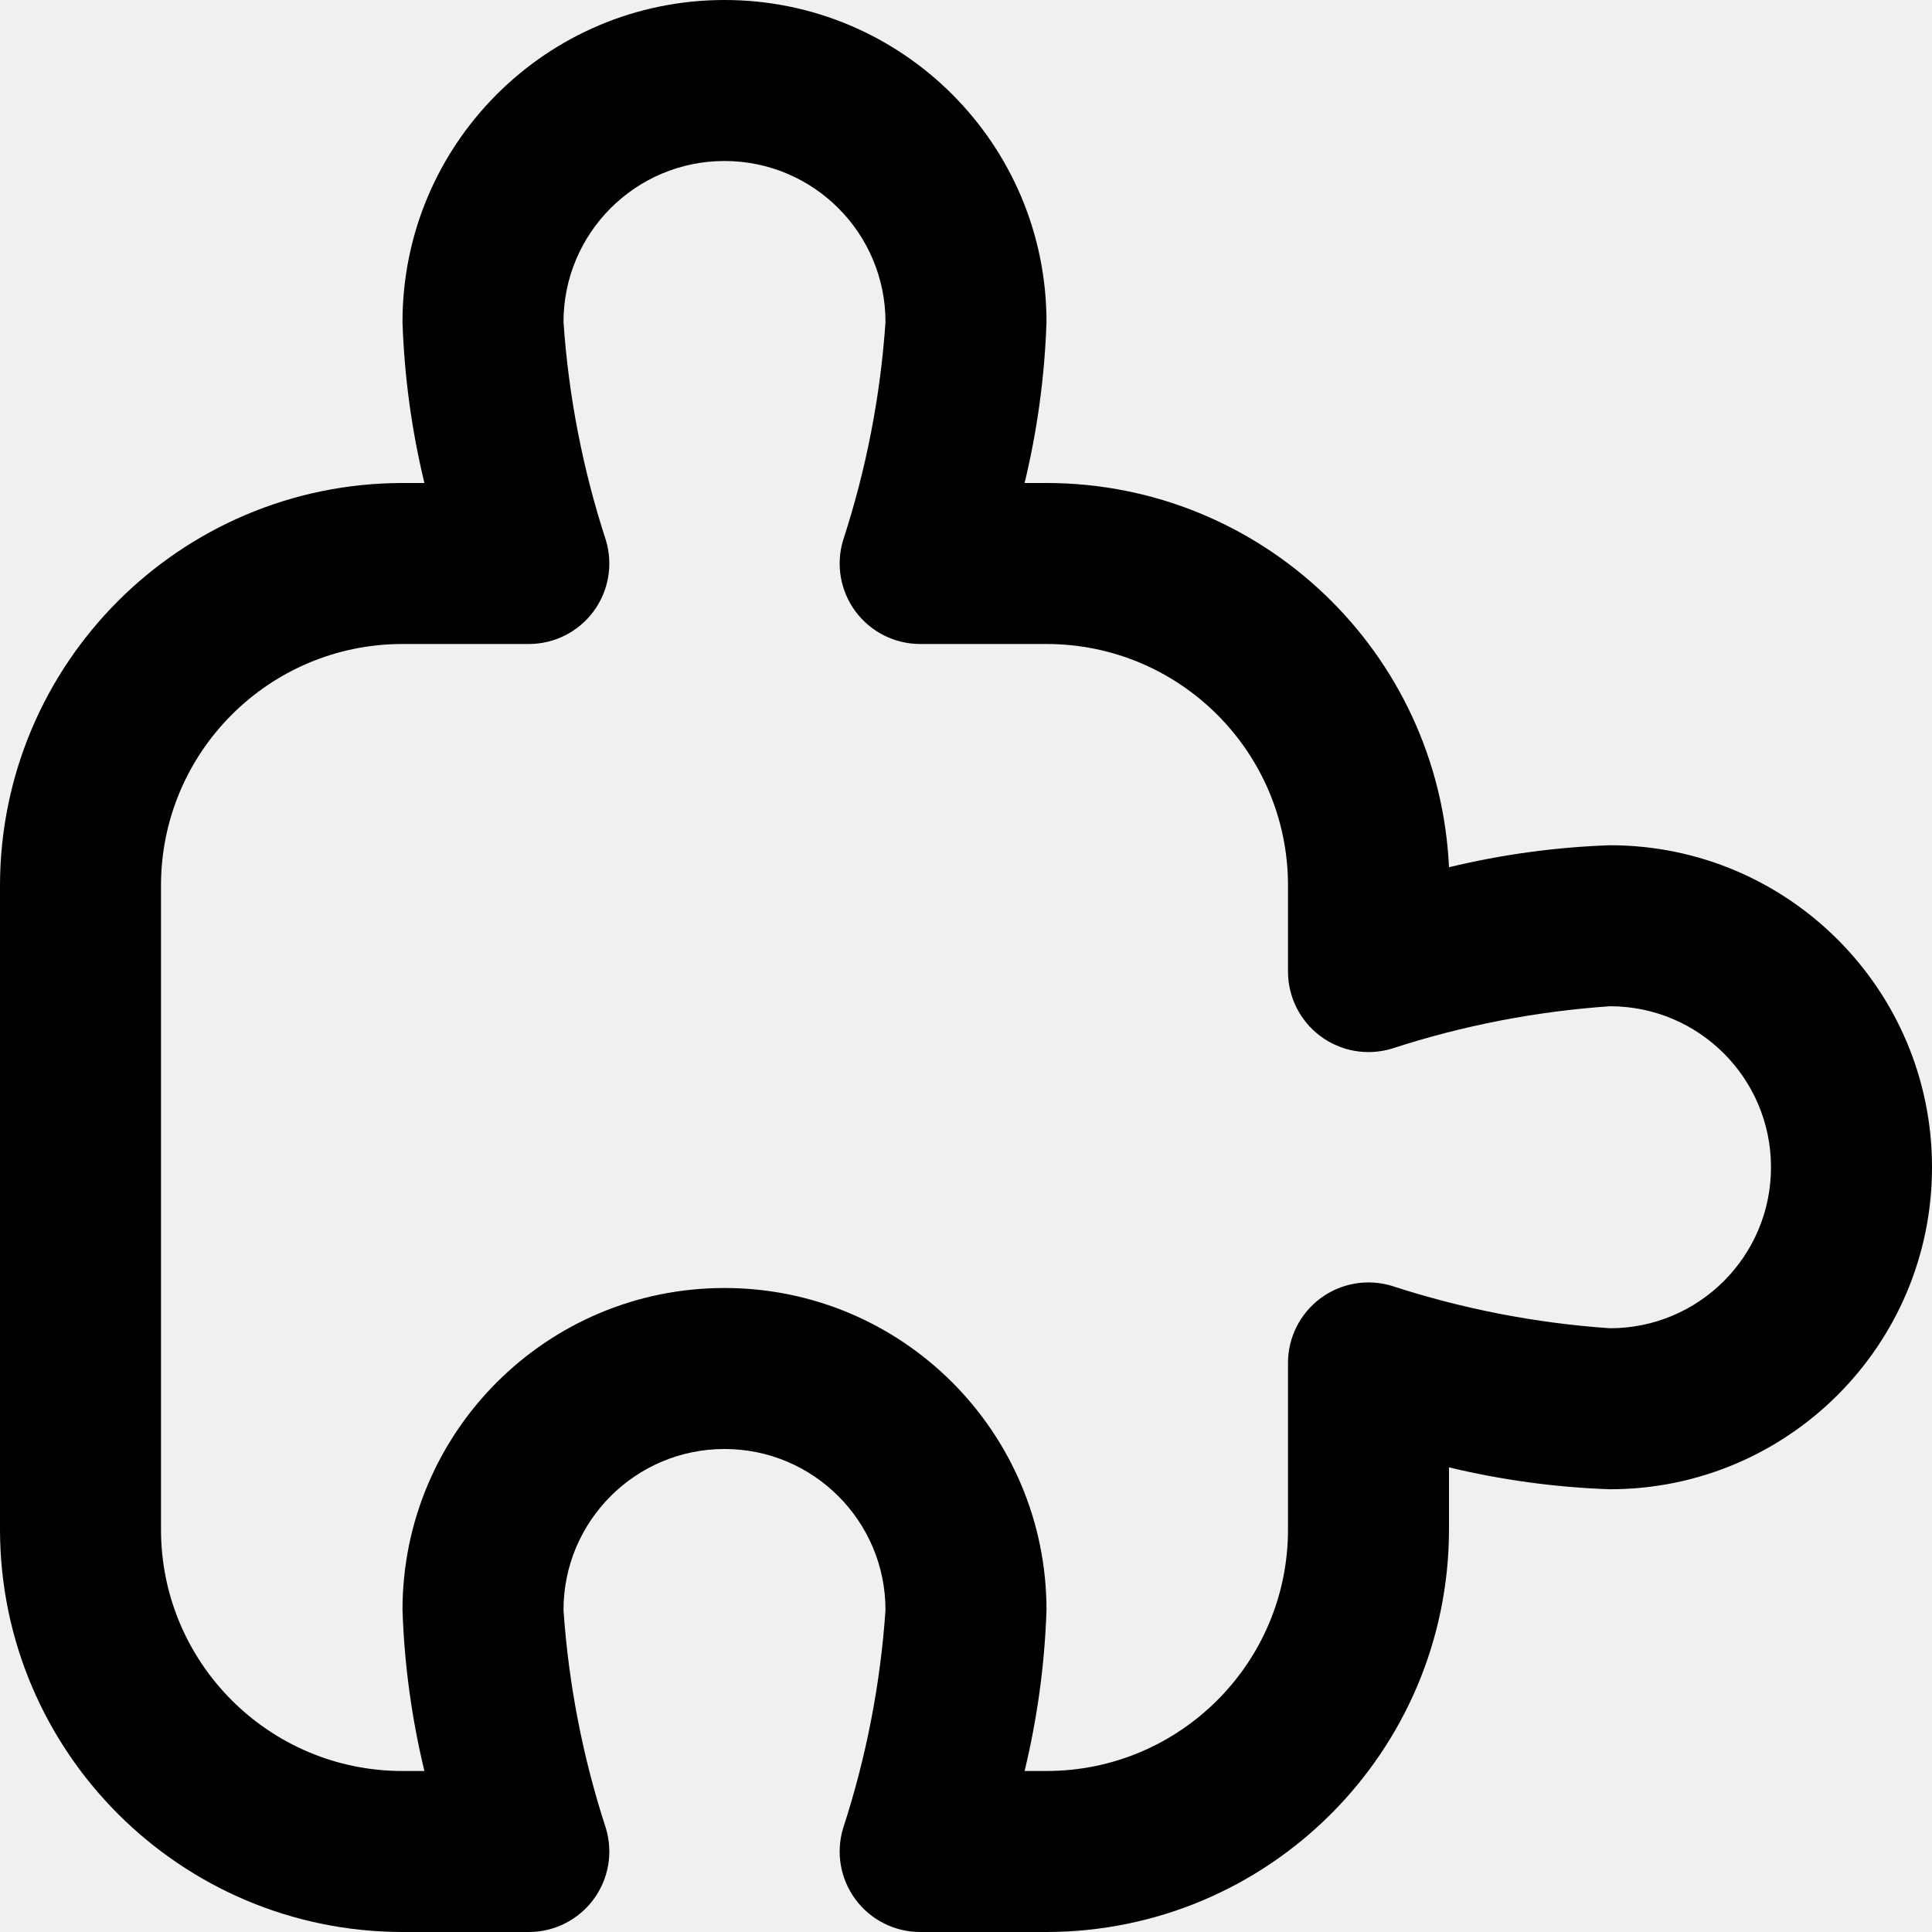
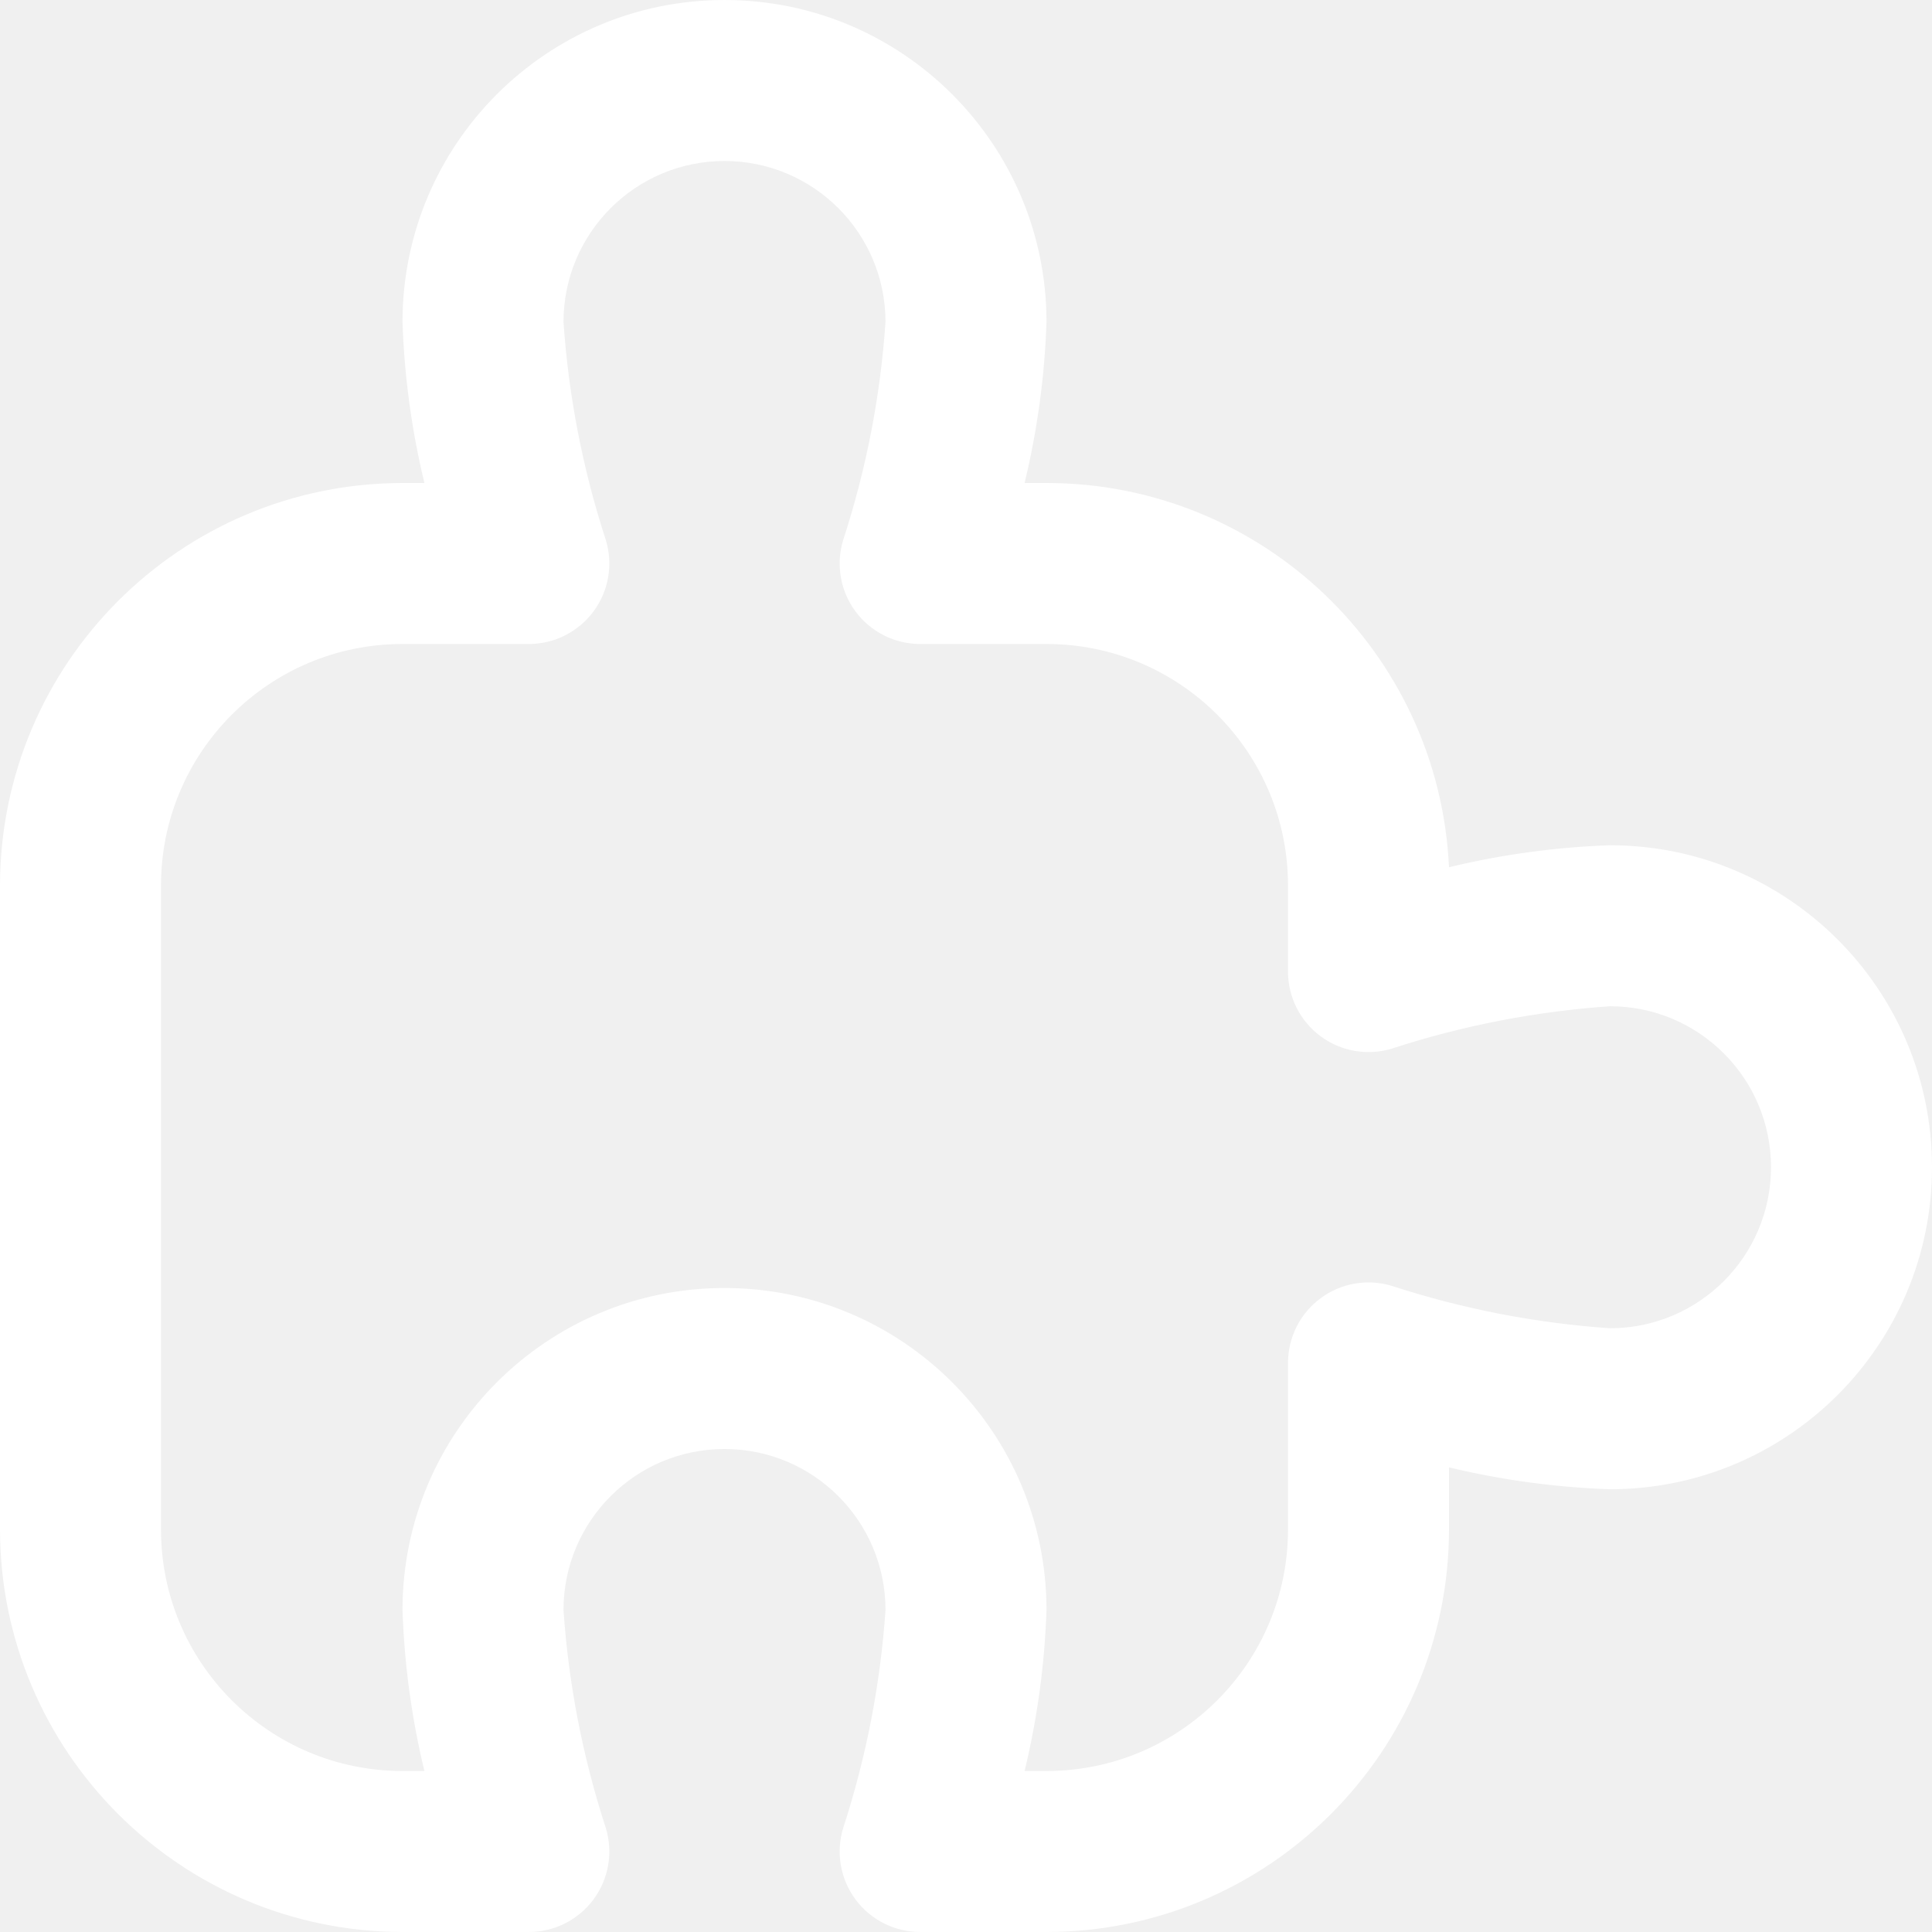
<svg xmlns="http://www.w3.org/2000/svg" id="Layer_1" data-name="Layer 1" viewBox="0 0 24 24" width="512" height="512">
-   <path d="M13,24H11.431a1,1,0,0,1-.957-1.291A11.2,11.2,0,0,0,11,20a2,2,0,0,0-4,0,11.2,11.2,0,0,0,.526,2.709A1,1,0,0,1,6.569,24H5a5.006,5.006,0,0,1-5-5V11A5.006,5.006,0,0,1,5,6h.272A9.929,9.929,0,0,1,5,4a4,4,0,0,1,8,0,9.929,9.929,0,0,1-.272,2H13a5.006,5.006,0,0,1,5,4.773,10.01,10.01,0,0,1,2-.273,4,4,0,0,1,0,8,10.02,10.02,0,0,1-2-.272V19A5.006,5.006,0,0,1,13,24Zm-.272-2H13a3,3,0,0,0,3-3V16.931a1,1,0,0,1,1.291-.957A11.224,11.224,0,0,0,20,16.5a2,2,0,0,0,0-4,11.224,11.224,0,0,0-2.709.526A1,1,0,0,1,16,12.069V11a3,3,0,0,0-3-3H11.431a1,1,0,0,1-.957-1.291A11.2,11.2,0,0,0,11,4,2,2,0,0,0,7,4a11.2,11.2,0,0,0,.526,2.709A1,1,0,0,1,6.569,8H5a3,3,0,0,0-3,3v8a3,3,0,0,0,3,3h.272A9.929,9.929,0,0,1,5,20a4,4,0,0,1,8,0A9.929,9.929,0,0,1,12.728,22Z" />
+   <path fill="#fff" d="M13,24H11.431a1,1,0,0,1-.957-1.291A11.2,11.2,0,0,0,11,20a2,2,0,0,0-4,0,11.2,11.2,0,0,0,.526,2.709A1,1,0,0,1,6.569,24H5a5.006,5.006,0,0,1-5-5V11A5.006,5.006,0,0,1,5,6h.272A9.929,9.929,0,0,1,5,4a4,4,0,0,1,8,0,9.929,9.929,0,0,1-.272,2H13a5.006,5.006,0,0,1,5,4.773,10.01,10.01,0,0,1,2-.273,4,4,0,0,1,0,8,10.02,10.02,0,0,1-2-.272V19A5.006,5.006,0,0,1,13,24Zm-.272-2H13a3,3,0,0,0,3-3V16.931a1,1,0,0,1,1.291-.957A11.224,11.224,0,0,0,20,16.5a2,2,0,0,0,0-4,11.224,11.224,0,0,0-2.709.526A1,1,0,0,1,16,12.069V11a3,3,0,0,0-3-3H11.431a1,1,0,0,1-.957-1.291A11.2,11.2,0,0,0,11,4,2,2,0,0,0,7,4a11.2,11.2,0,0,0,.526,2.709A1,1,0,0,1,6.569,8H5a3,3,0,0,0-3,3v8a3,3,0,0,0,3,3h.272A9.929,9.929,0,0,1,5,20a4,4,0,0,1,8,0A9.929,9.929,0,0,1,12.728,22Z" />
</svg>
